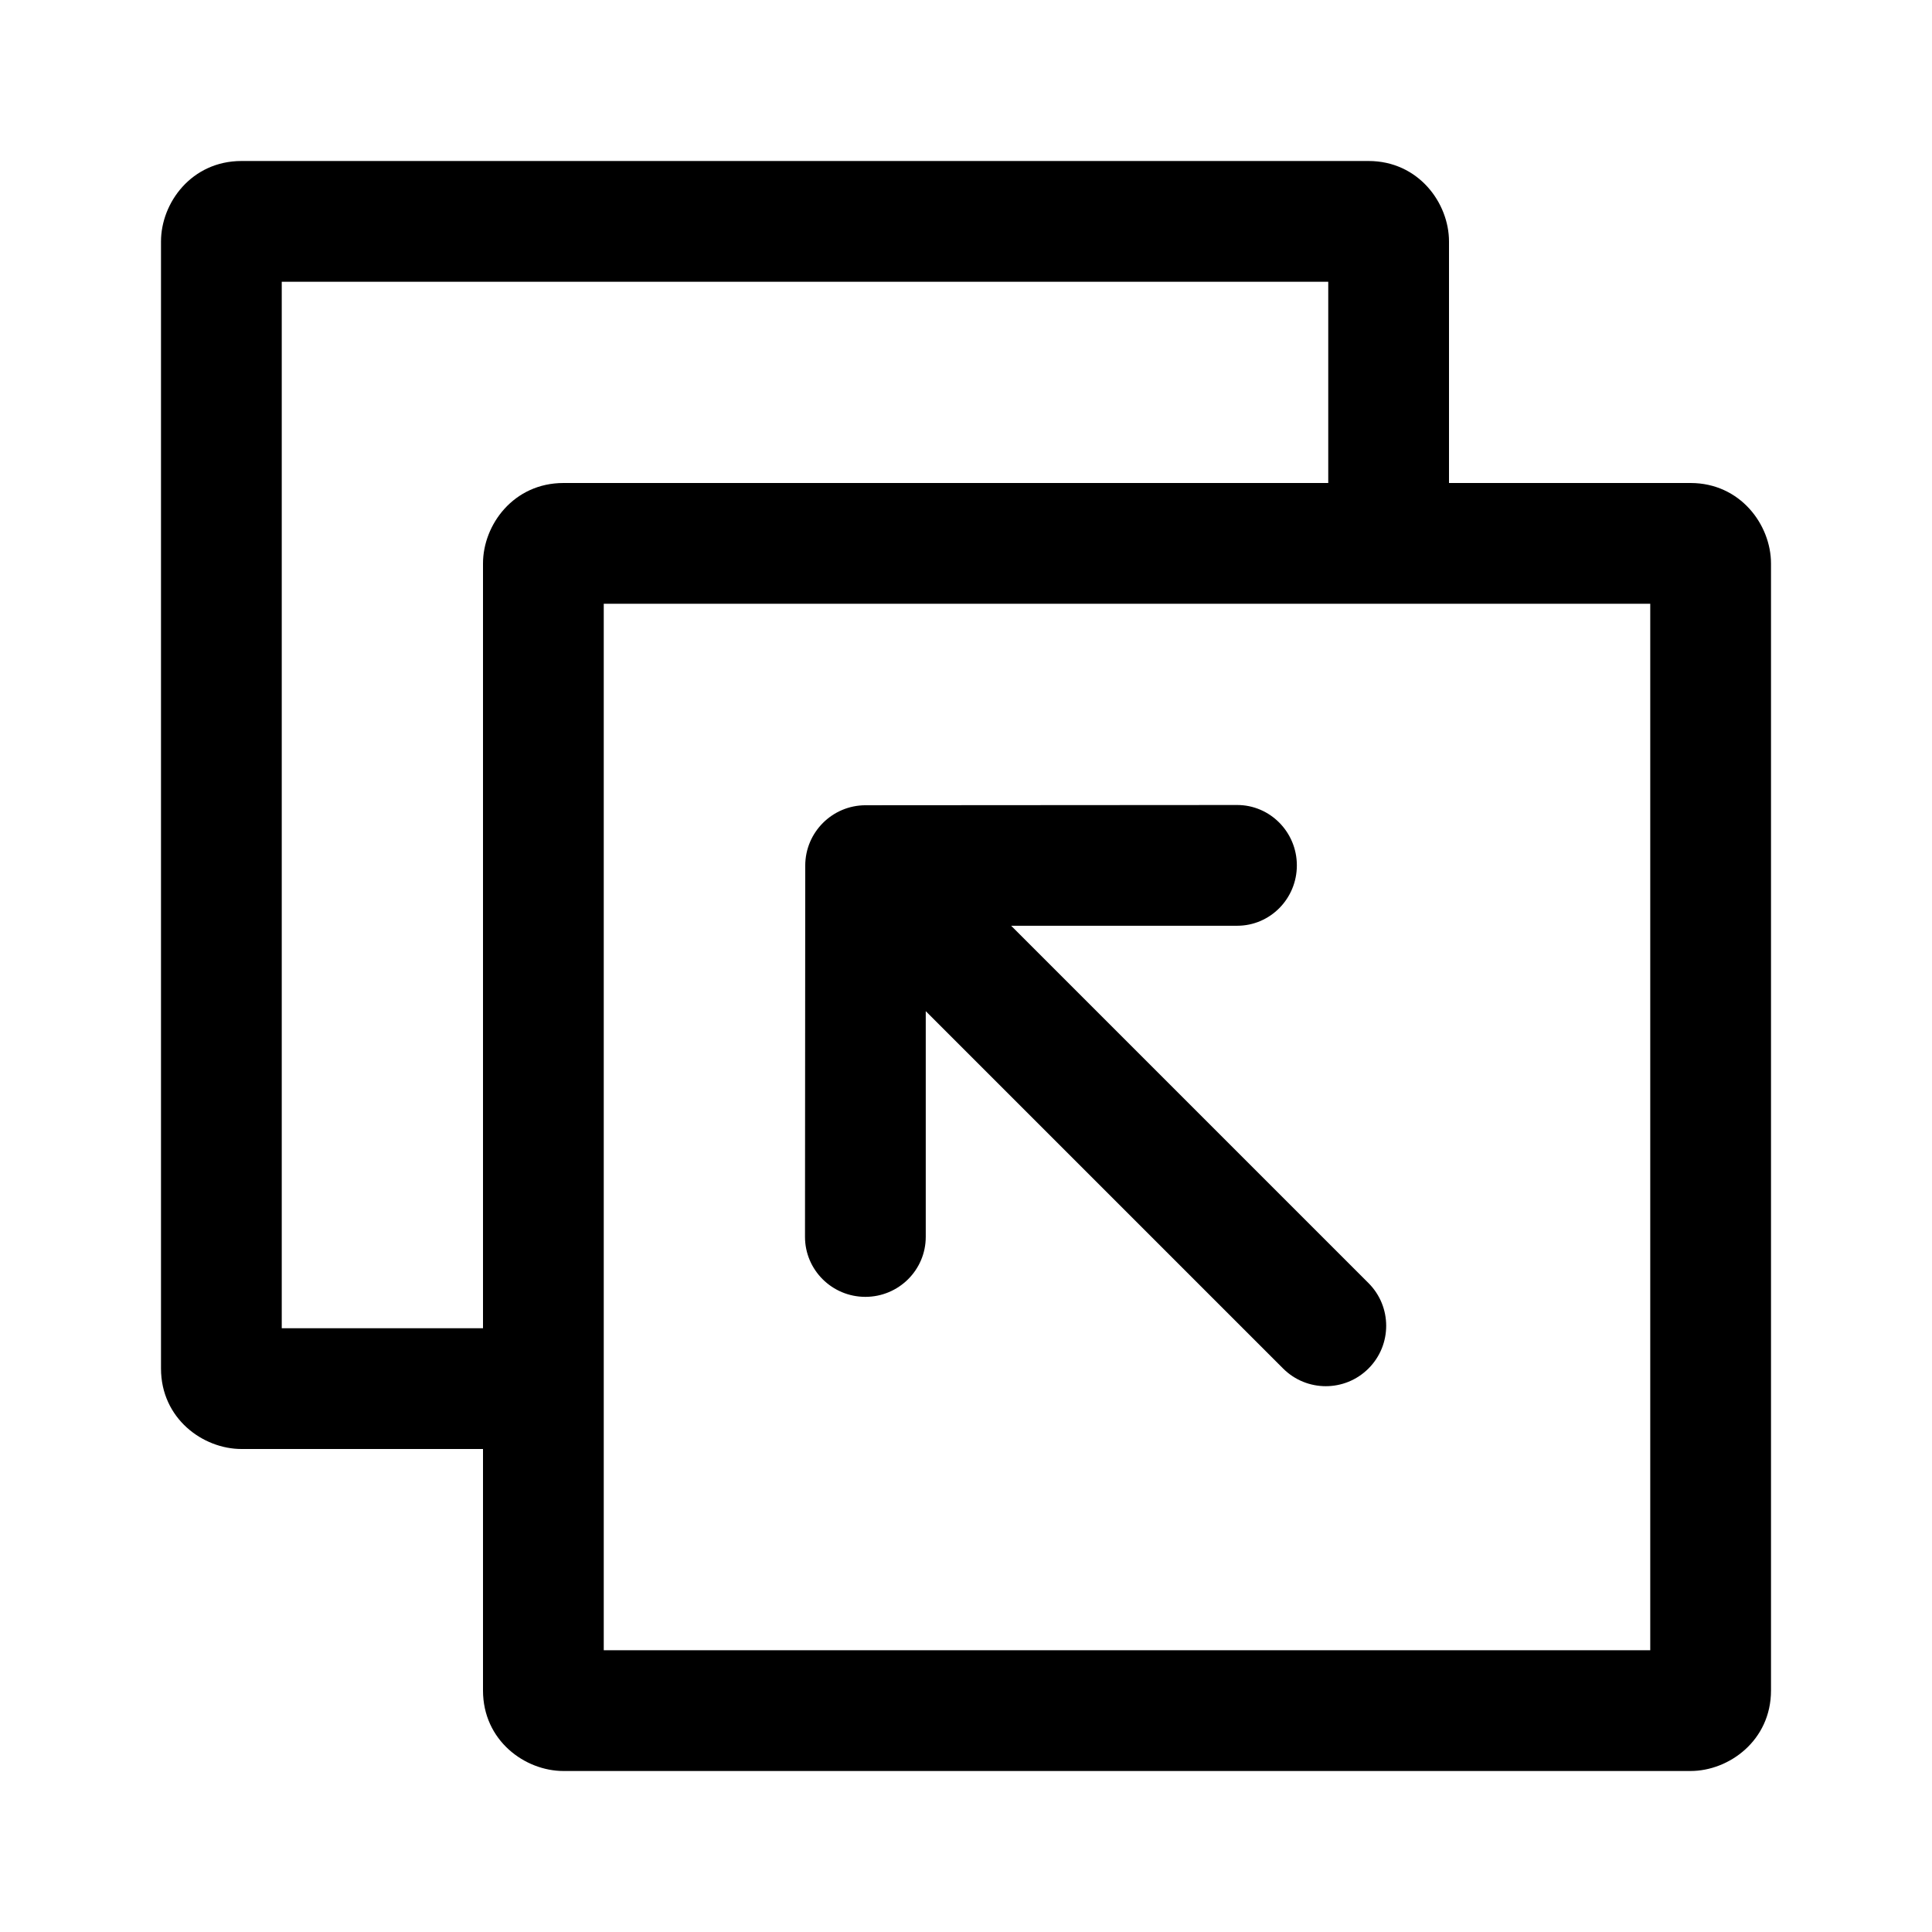
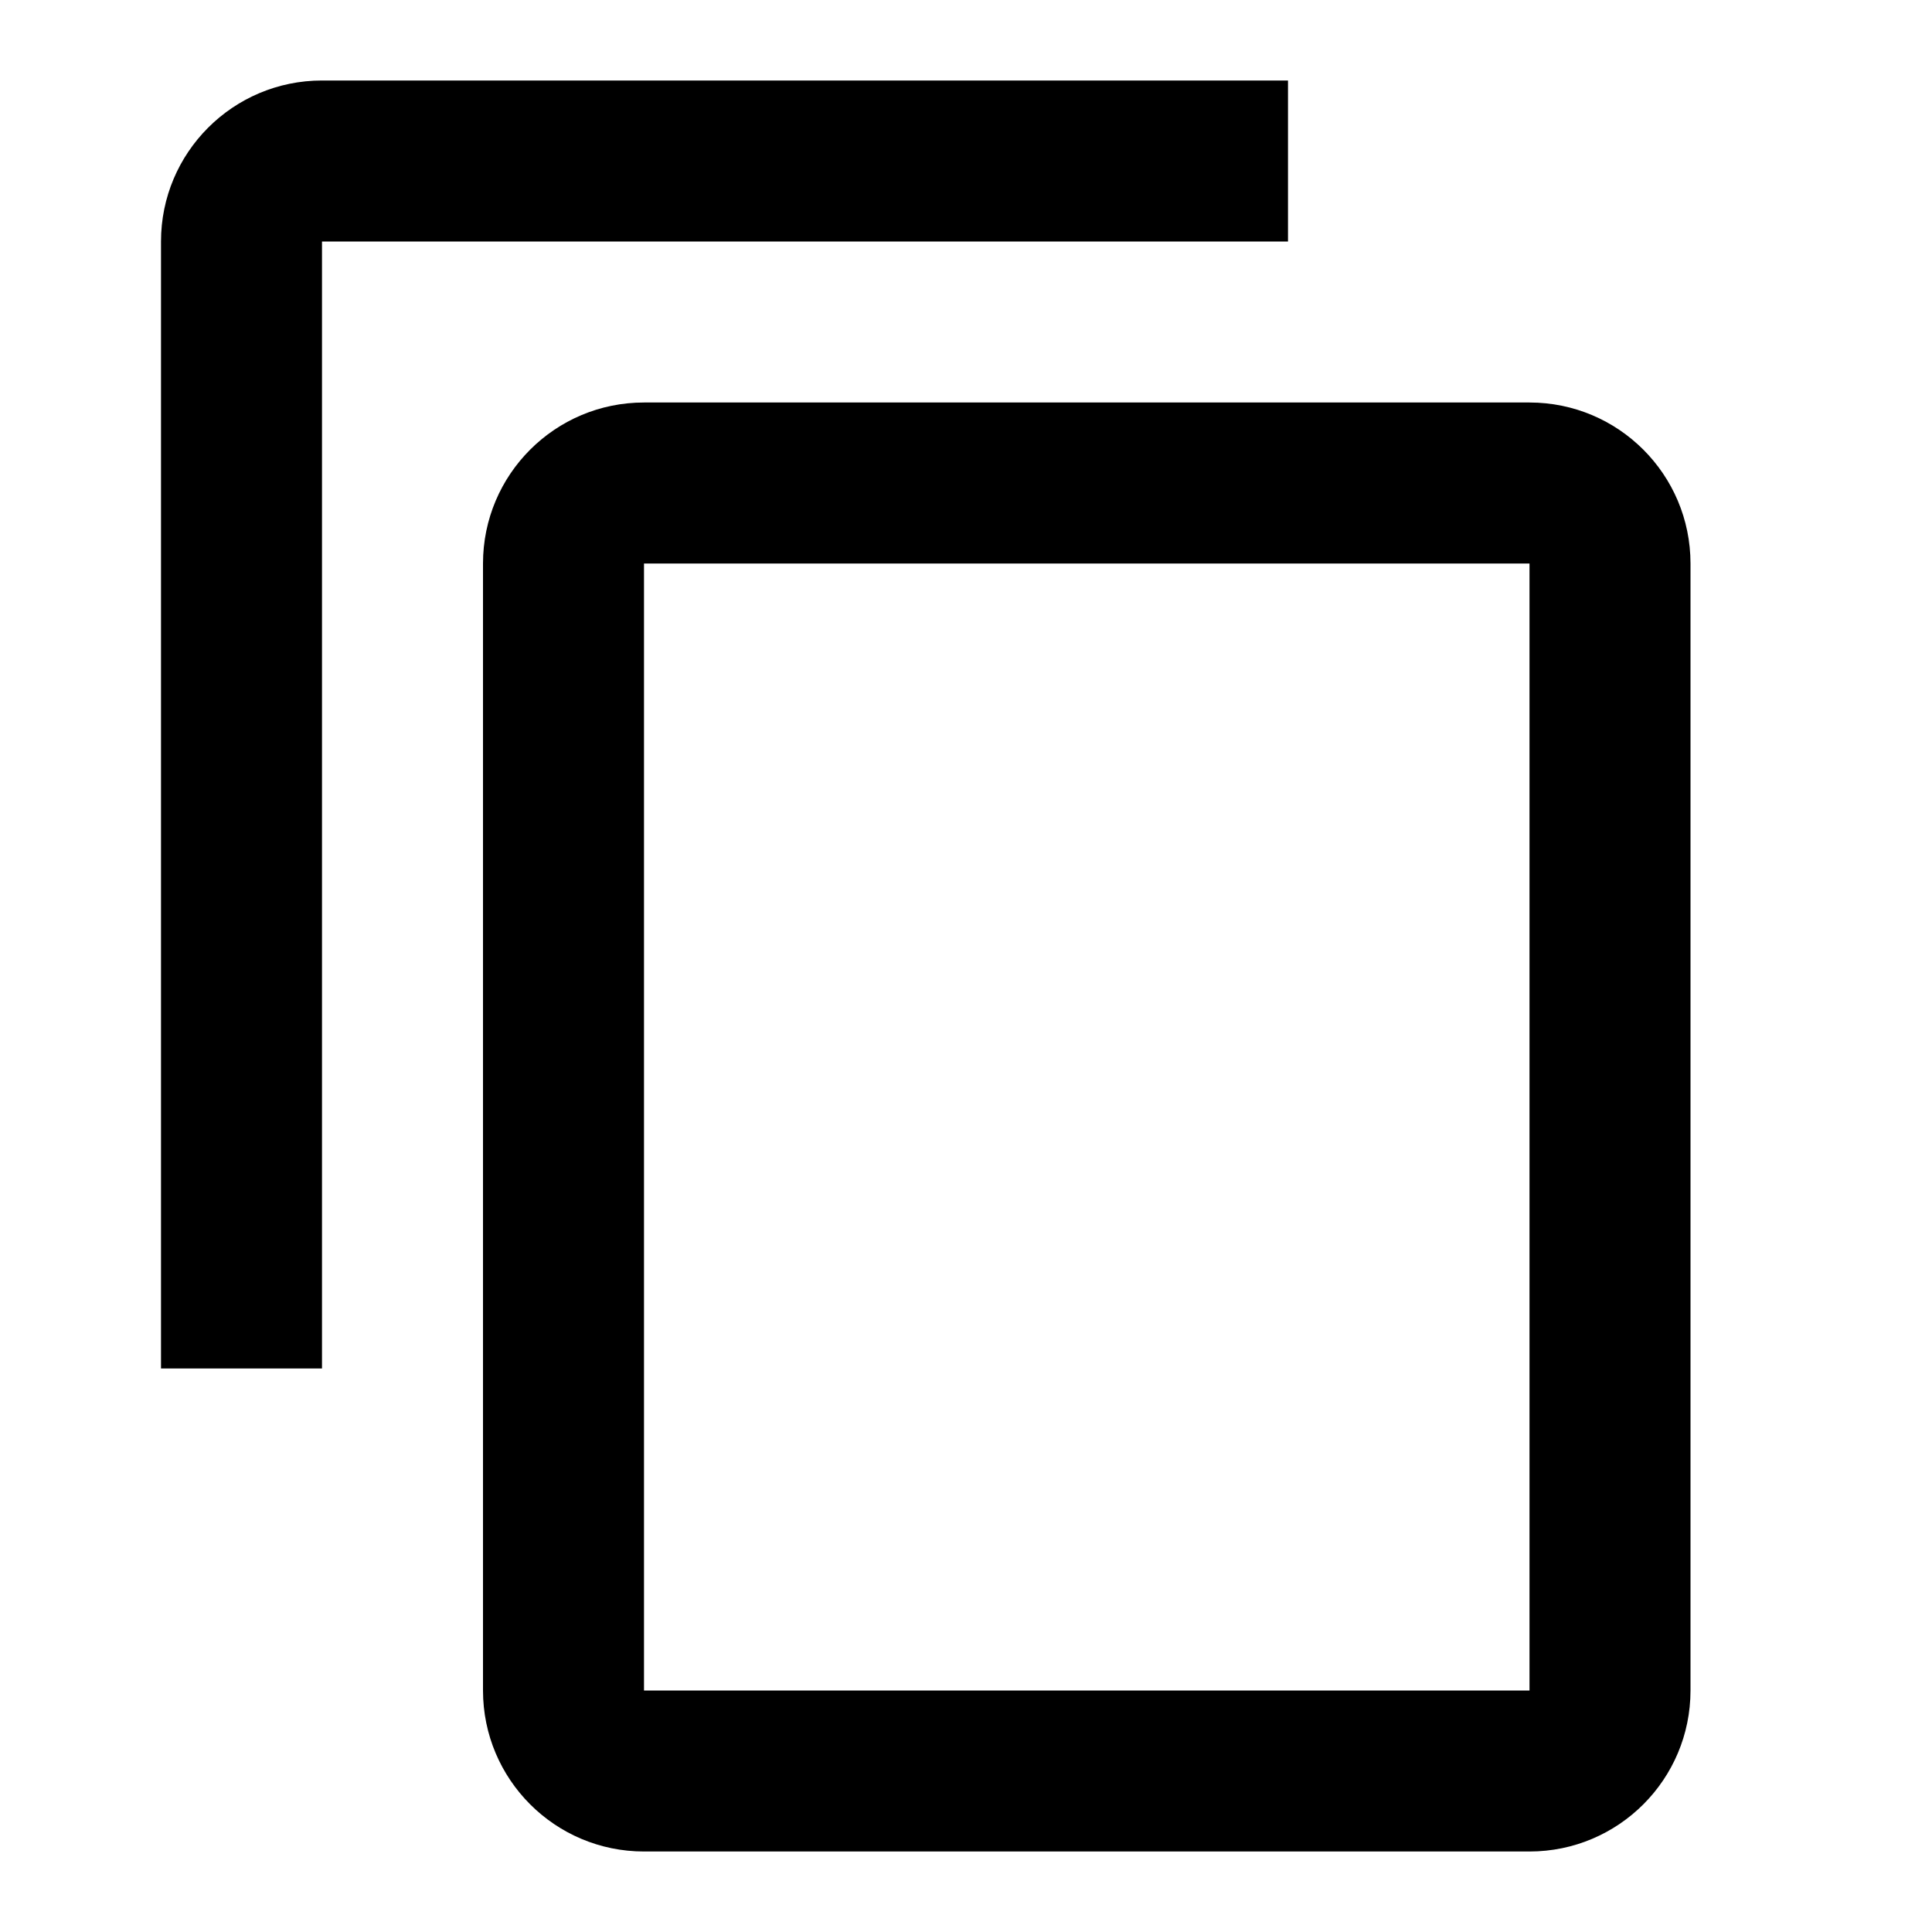
- <svg xmlns="http://www.w3.org/2000/svg" clip-rule="evenodd" fill-rule="evenodd" stroke-linejoin="round" stroke-miterlimit="2" width="18" height="18" viewBox="0 0 24 24">
-   <path d="m6 18h-3c-.48 0-1-.379-1-1v-14c0-.481.38-1 1-1h14c.621 0 1 .522 1 1v3h3c.621 0 1 .522 1 1v14c0 .621-.522 1-1 1h-14c-.48 0-1-.379-1-1zm1.5-10.5v13h13v-13zm7.869 2.5s-2.136.002-4.616.003c-.414 0-.75.336-.75.75-.001 2.479-.003 4.612-.003 4.612 0 .41.335.745.75.745.414 0 .75-.334.75-.745v-2.804l4.439 4.439c.293.293.768.293 1.061 0s.293-.768 0-1.061l-4.439-4.439h2.808c.409 0 .741-.336.741-.75s-.333-.75-.741-.75zm1.131-4v-2.5h-13v13h2.5v-9.5c0-.481.38-1 1-1z" fill-rule="nonzero" />
+ <svg xmlns="http://www.w3.org/2000/svg" fill="currentColor" viewBox="0 0 24 24">
+   <path d="M19 21H8V7h11m0-2H8a2 2 0 00-2 2v14a2 2 0 002 2h11a2 2 0 002-2V7a2 2 0 00-2-2m-3-4H4a2 2 0 00-2 2v14h2V3h12V1z" />
</svg>
